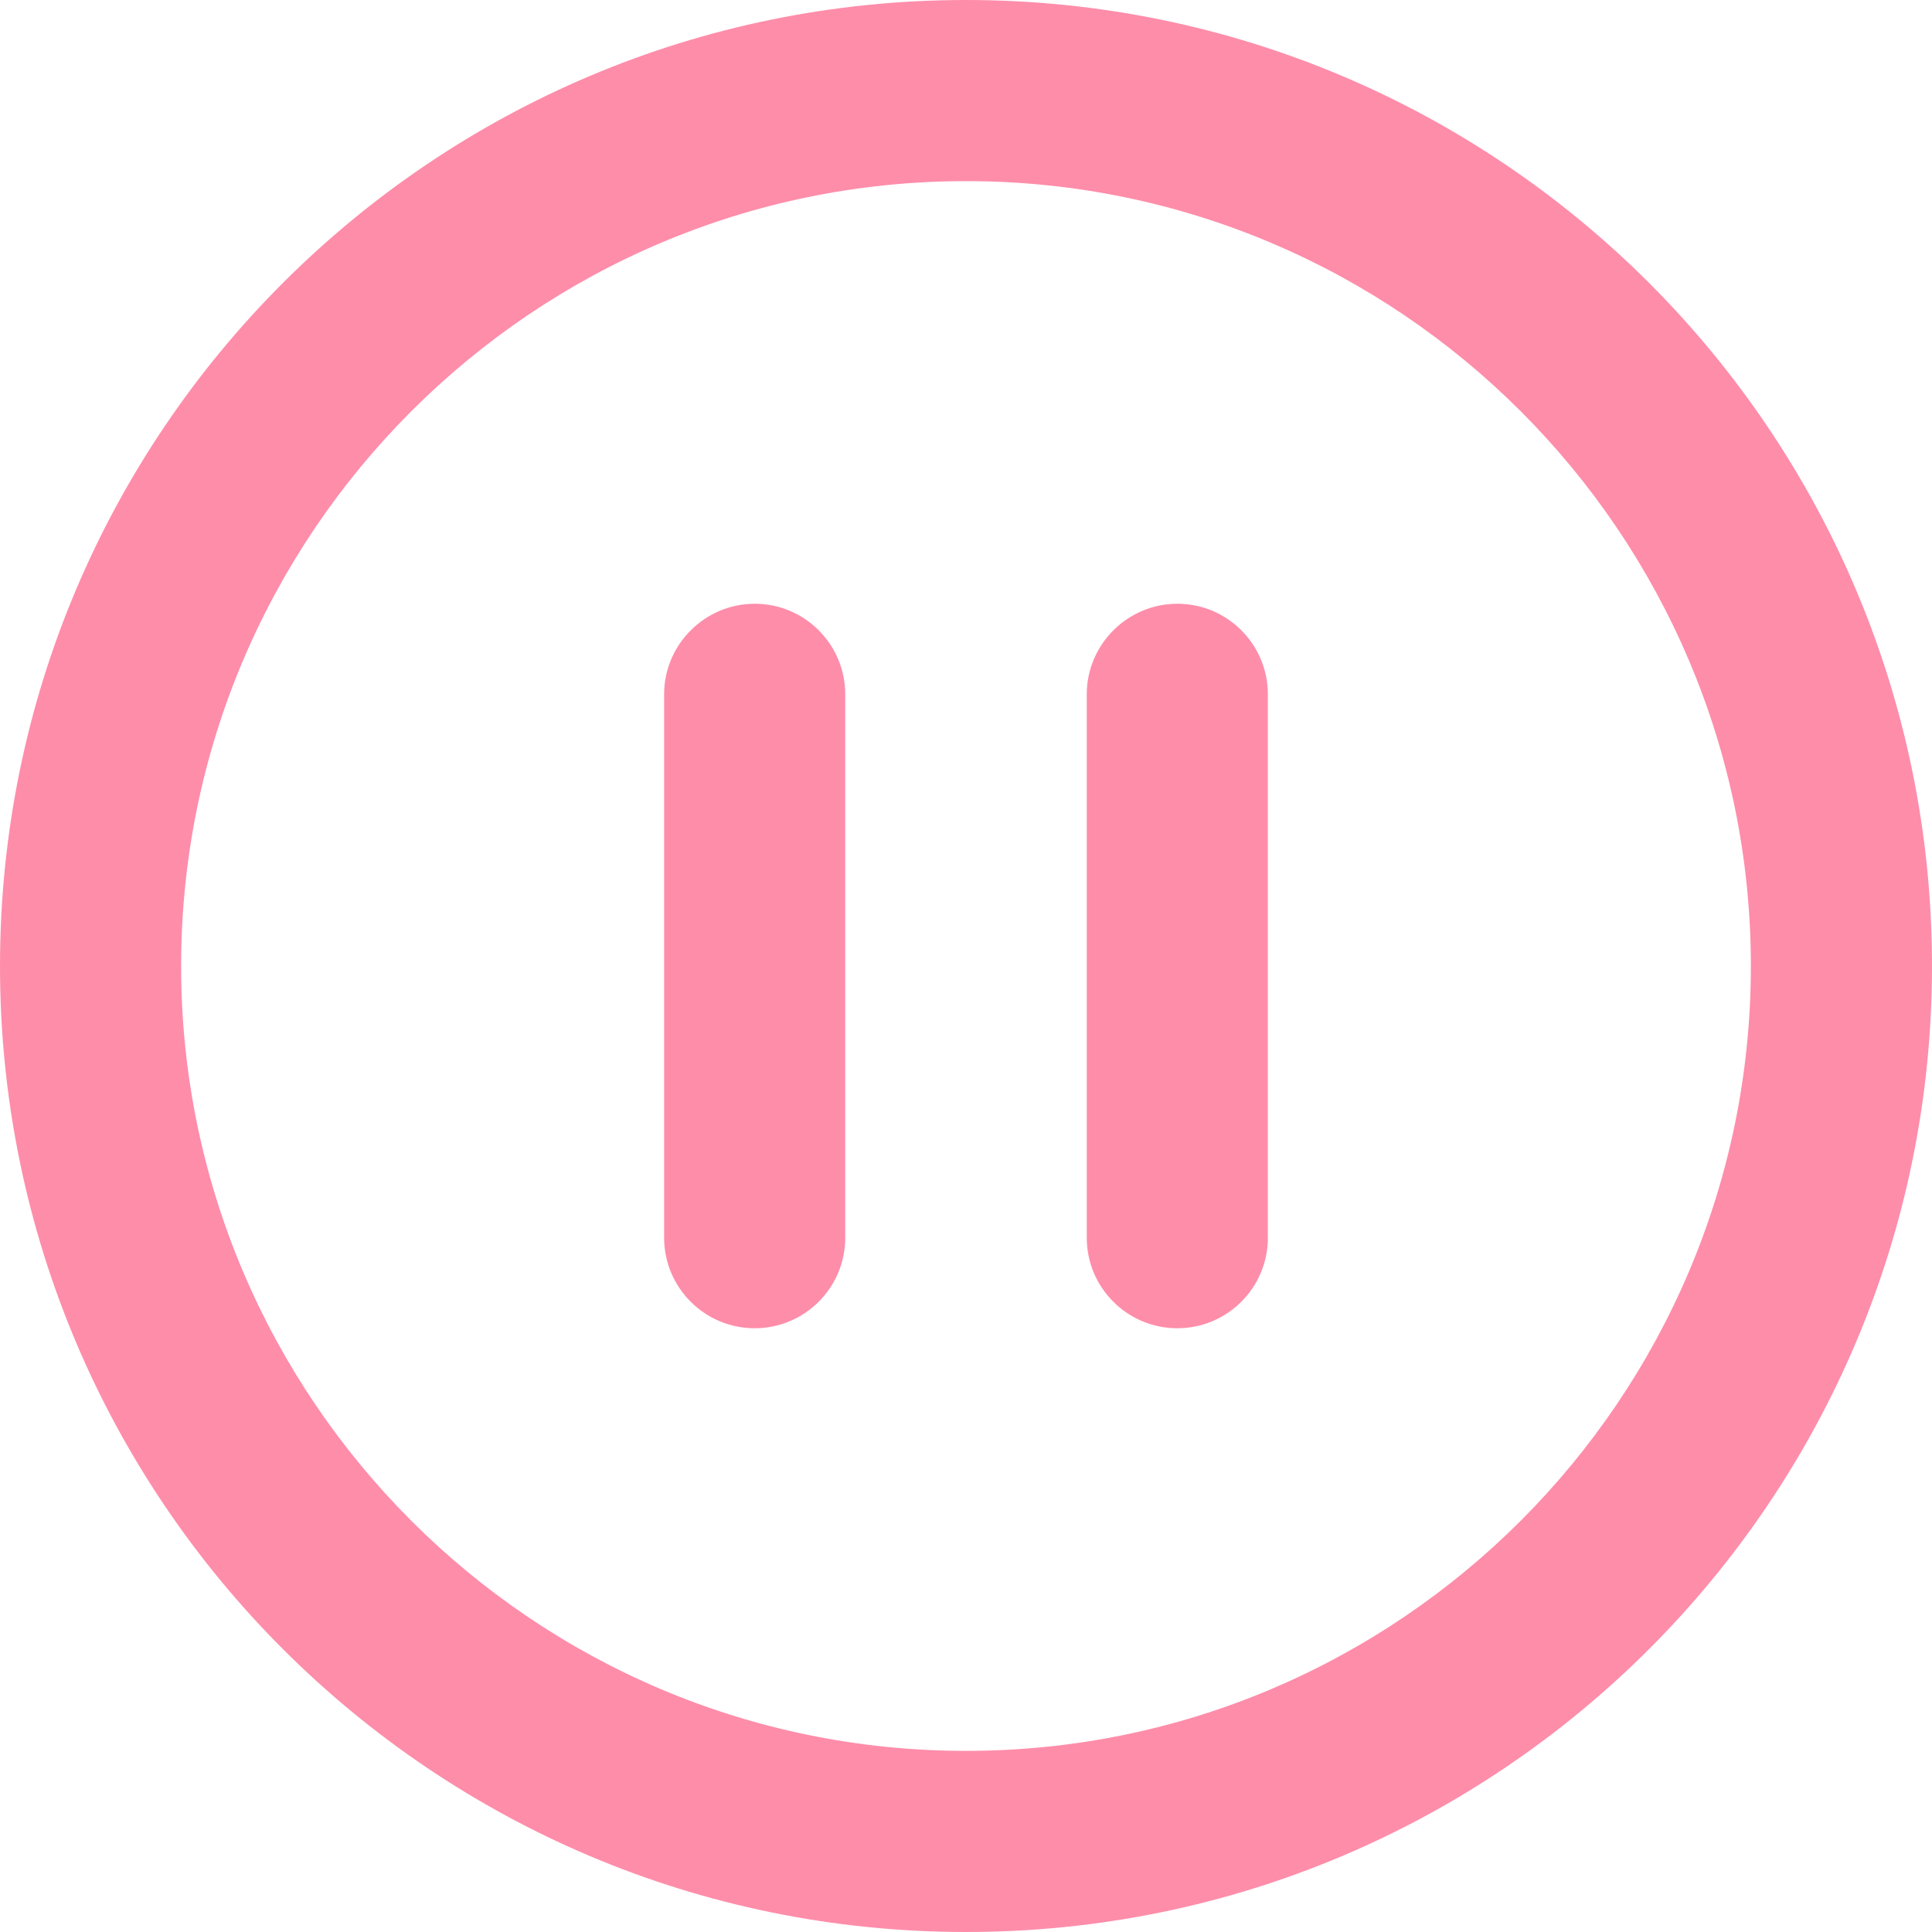
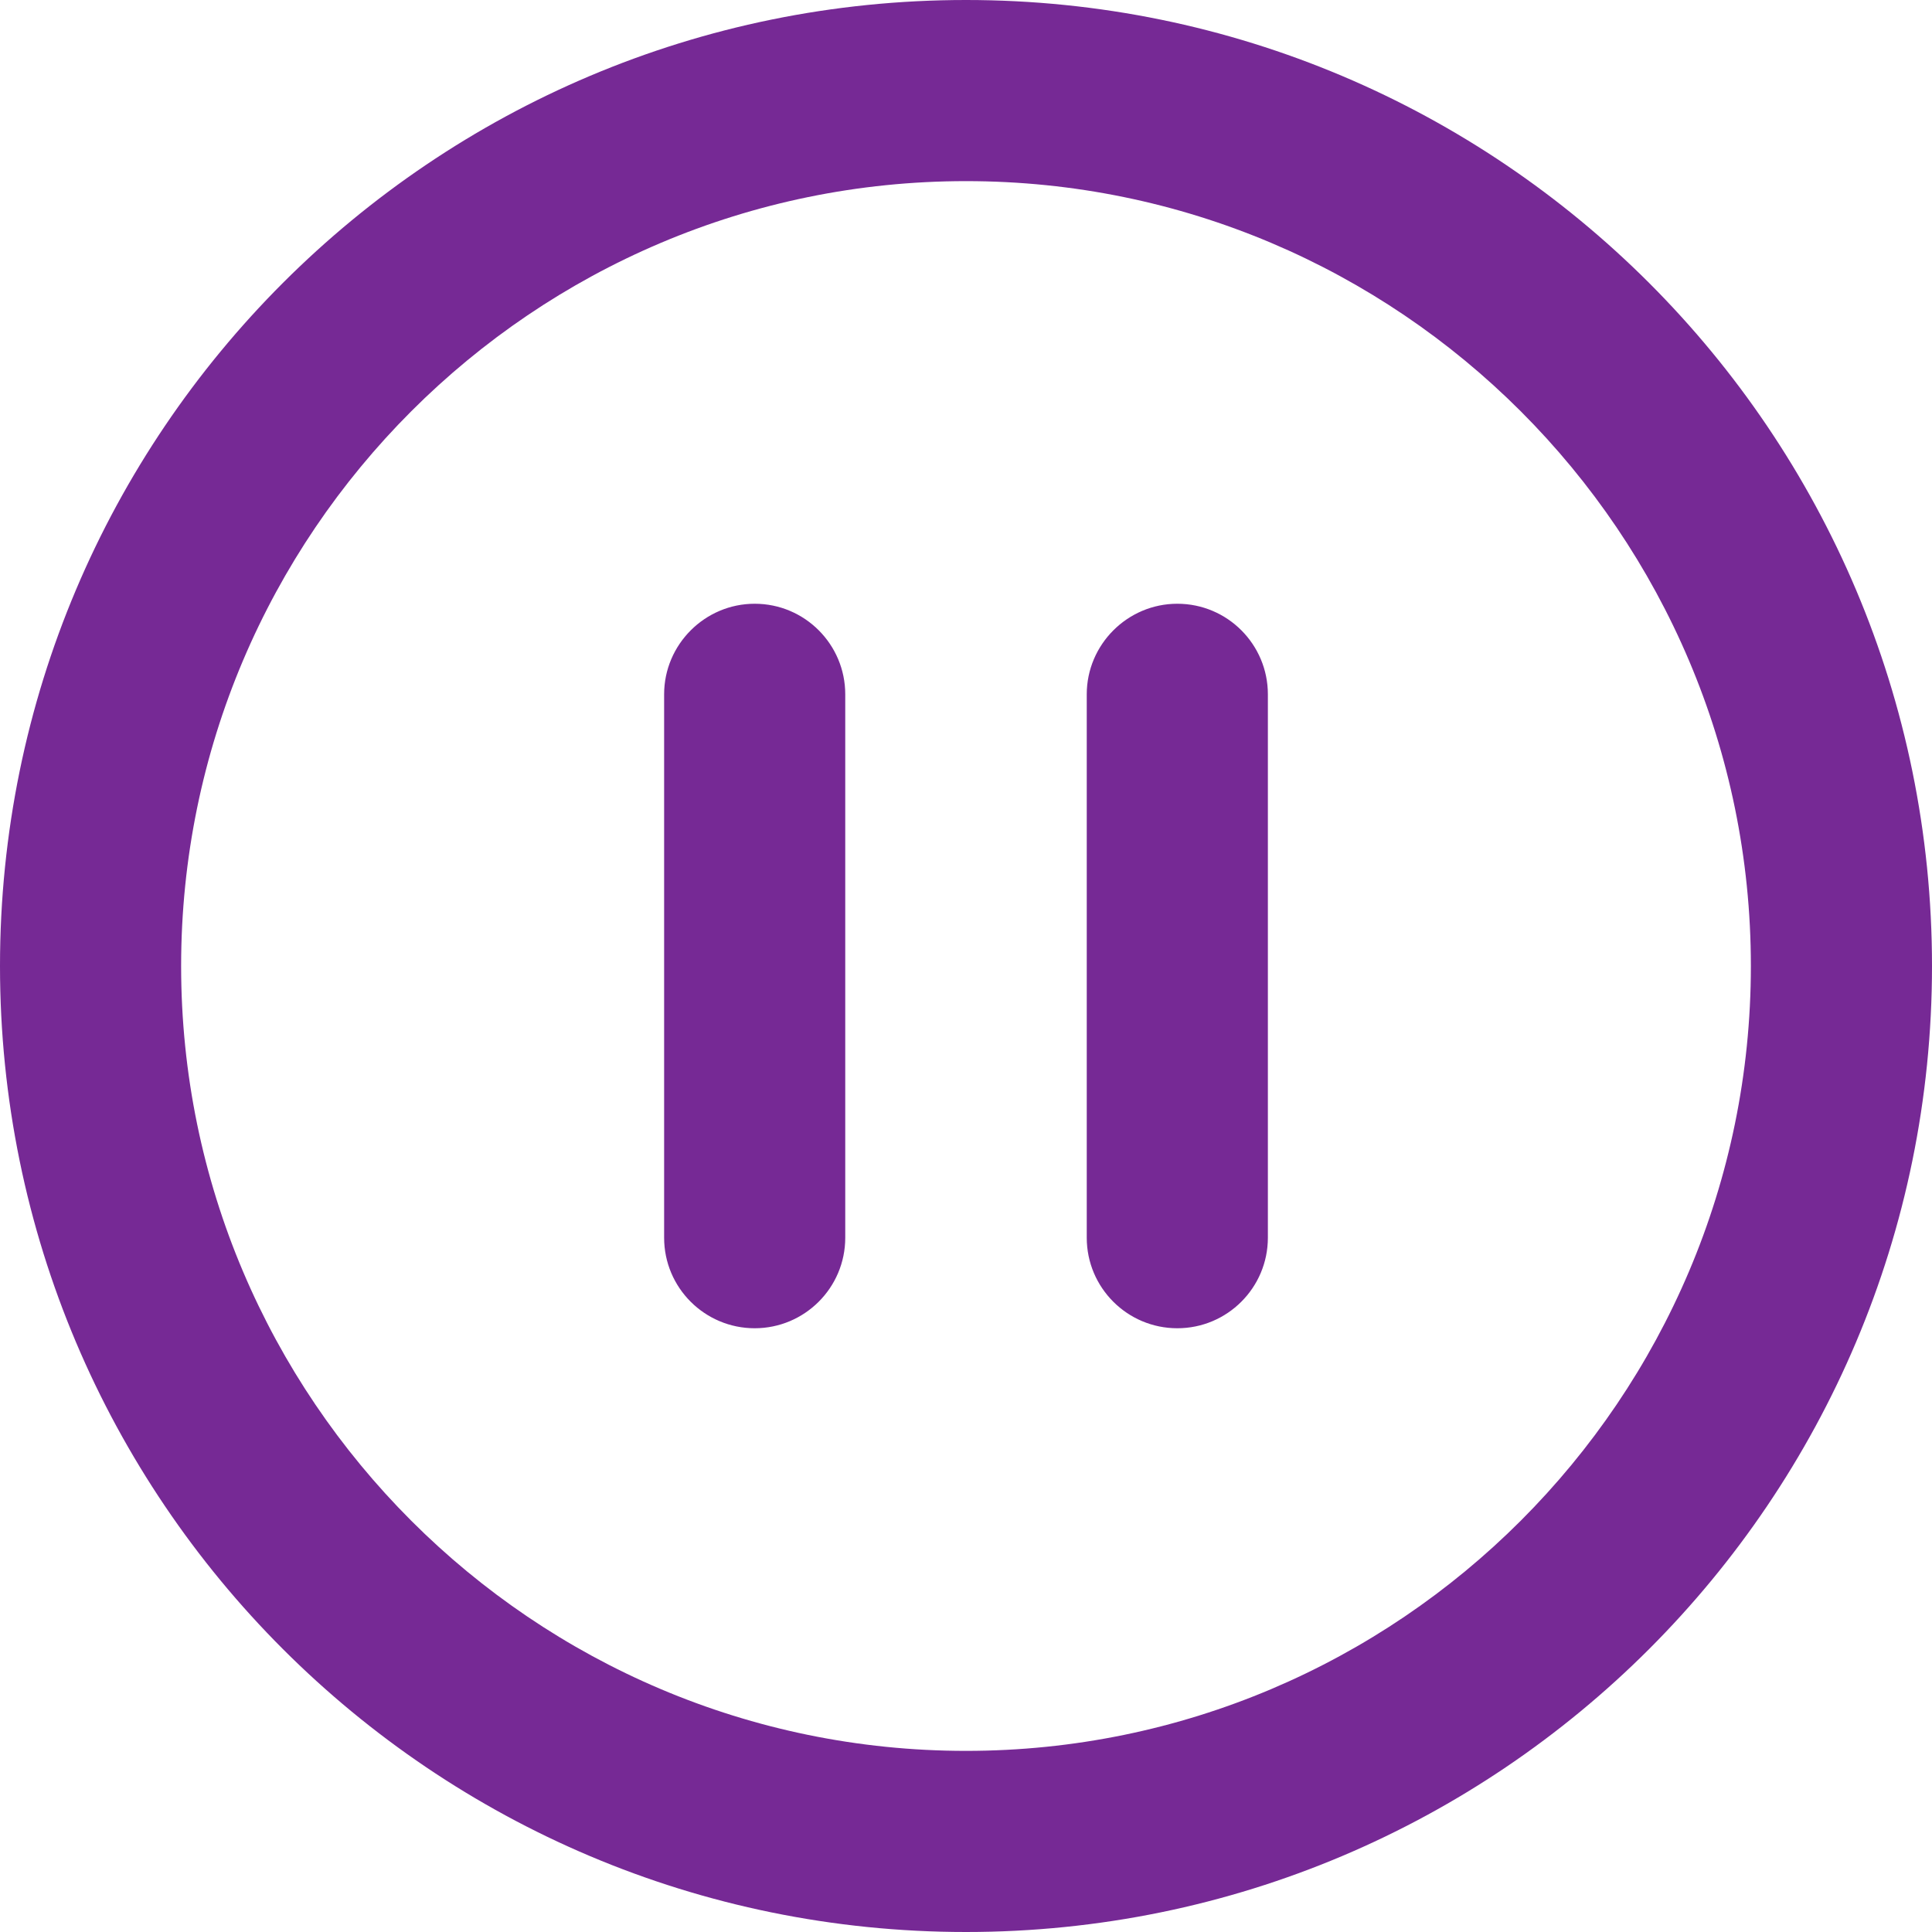
- <svg xmlns="http://www.w3.org/2000/svg" fill="#fe8daa" viewBox="0 0 512 512">
+ <svg xmlns="http://www.w3.org/2000/svg" fill="#762995" viewBox="0 0 512 512">
  <path d="M200 160C186.8 160 176 170.8 176 184v144C176 341.3 186.8 352 200 352S224 341.3 224 328v-144C224 170.8 213.3 160 200 160zM312 160C298.8 160 288 170.8 288 184v144c0 13.25 10.75 24 24 24s24-10.75 24-24v-144C336 170.8 325.3 160 312 160zM256 0C114.6 0 0 114.6 0 256s114.6 256 256 256s256-114.6 256-256S397.4 0 256 0zM256 464c-114.7 0-208-93.31-208-208S141.3 48 256 48s208 93.31 208 208S370.7 464 256 464z" />
</svg>
